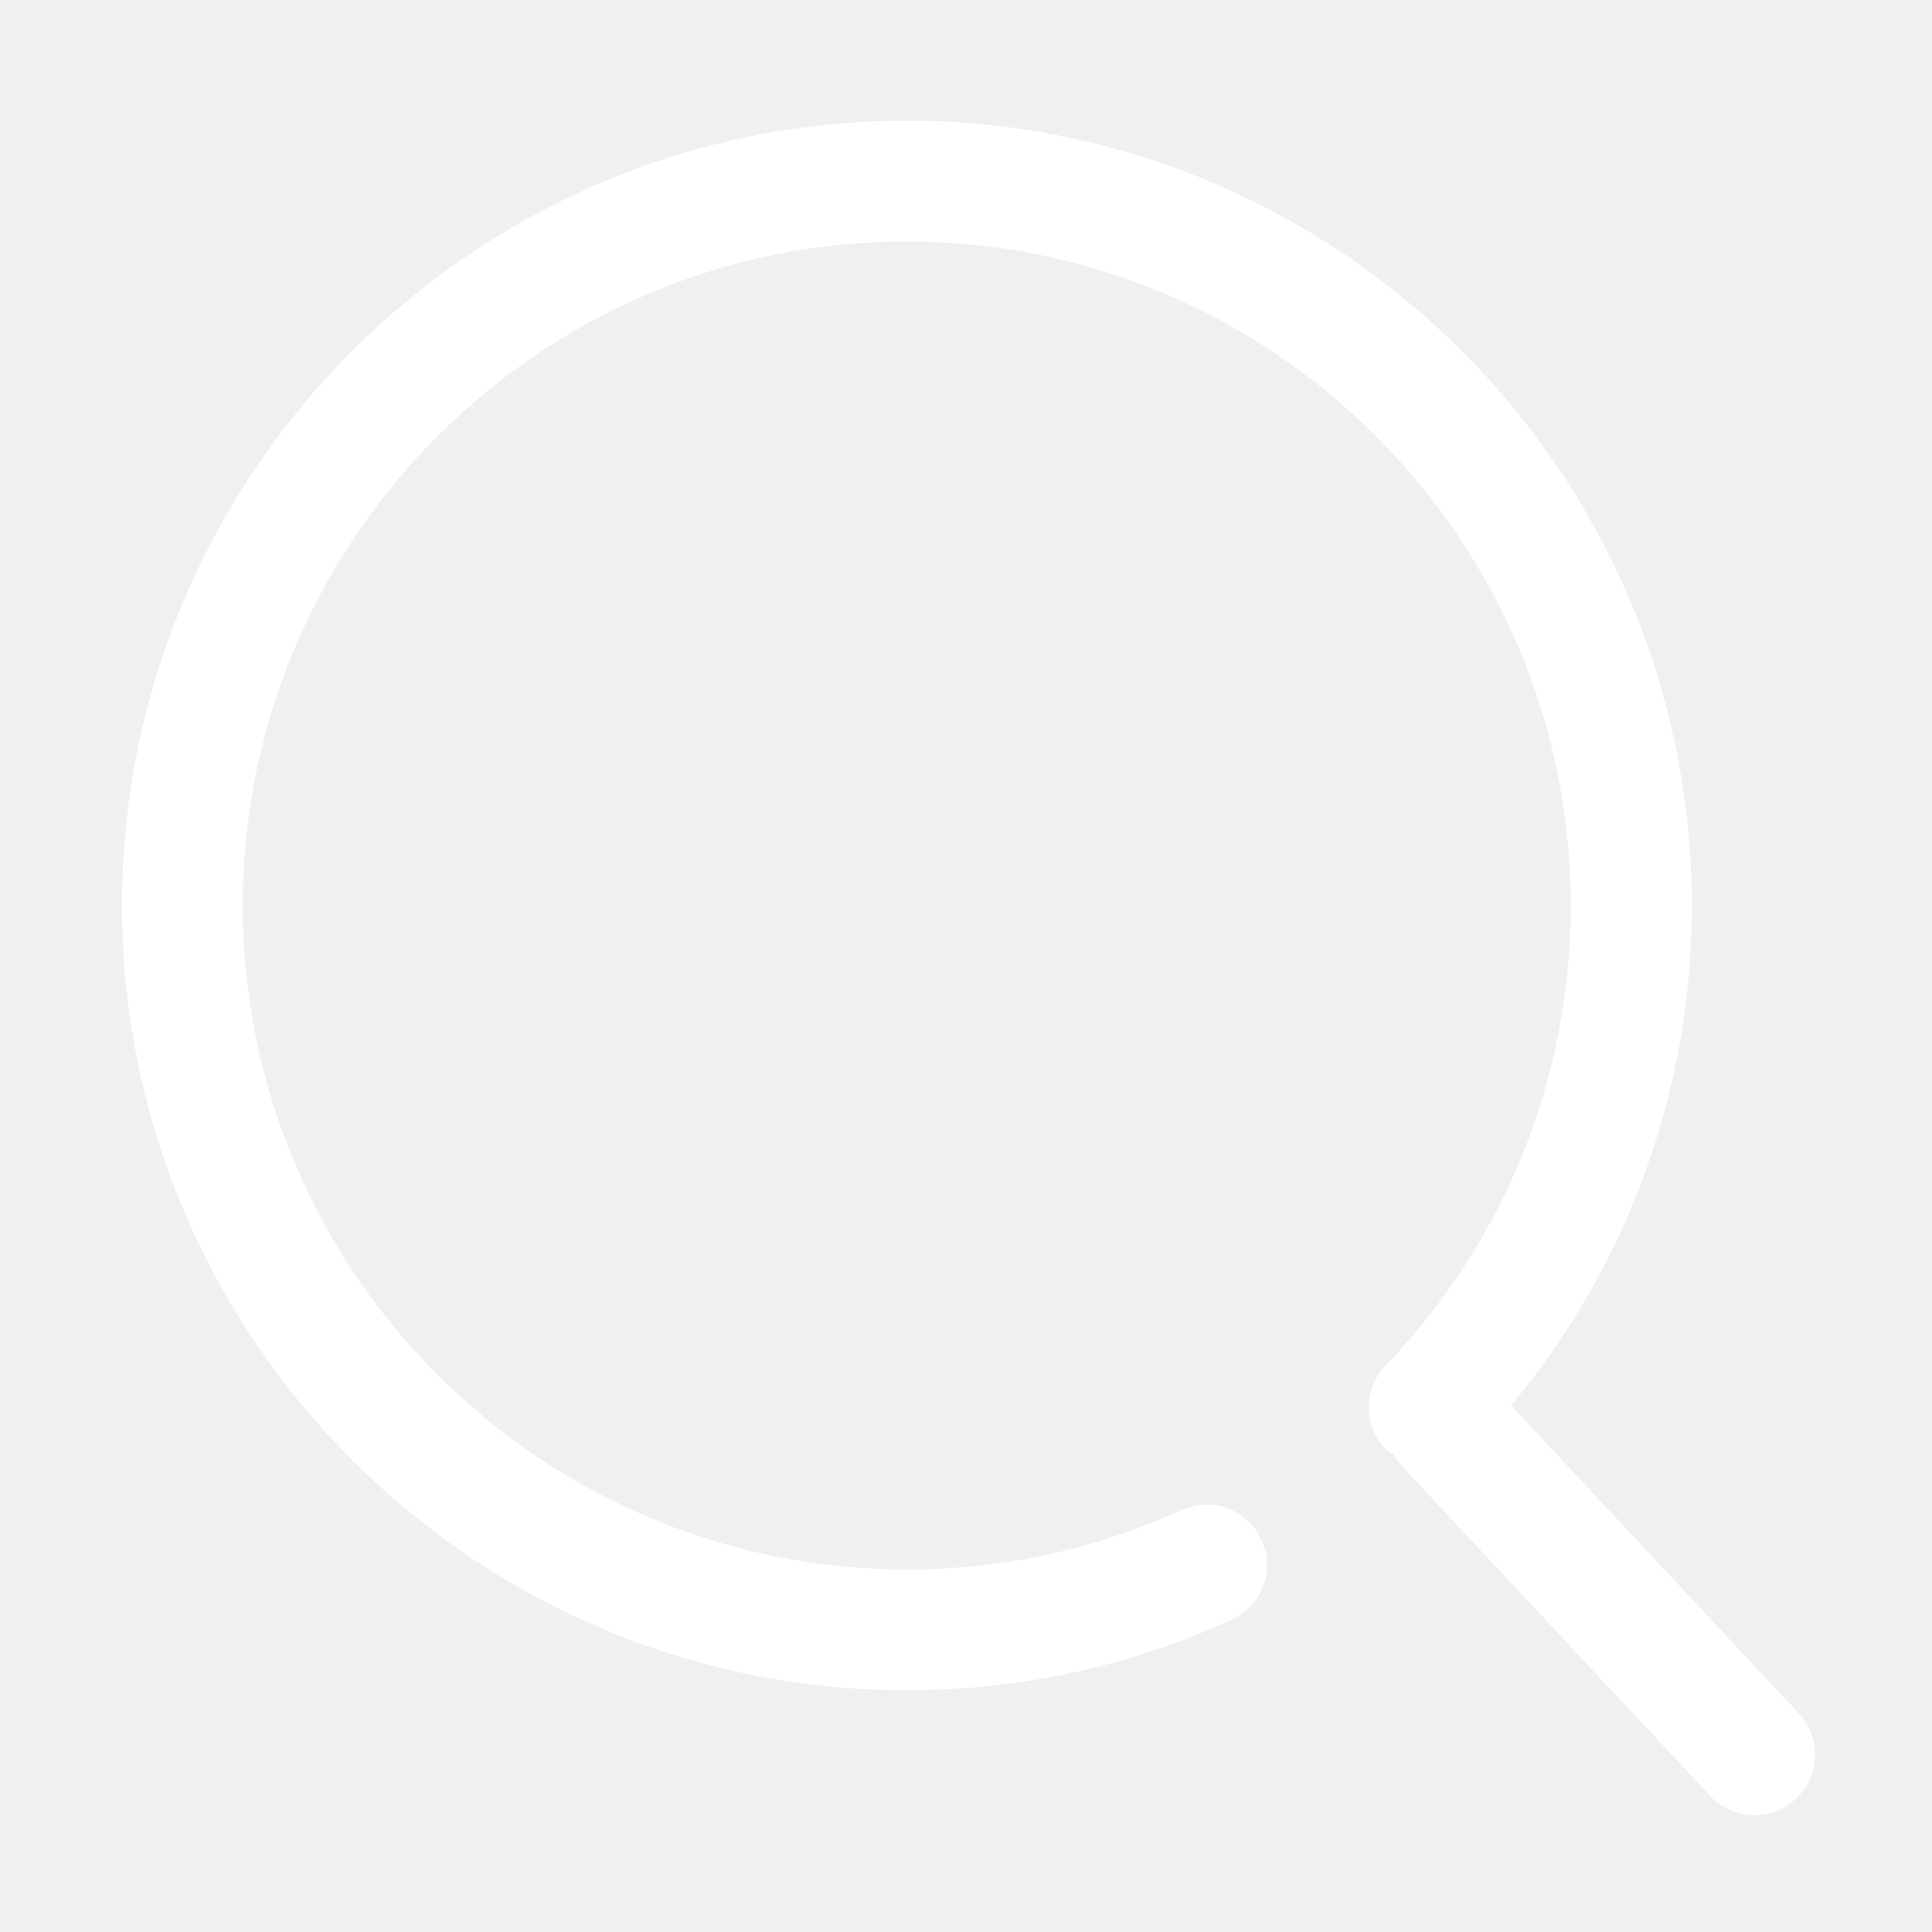
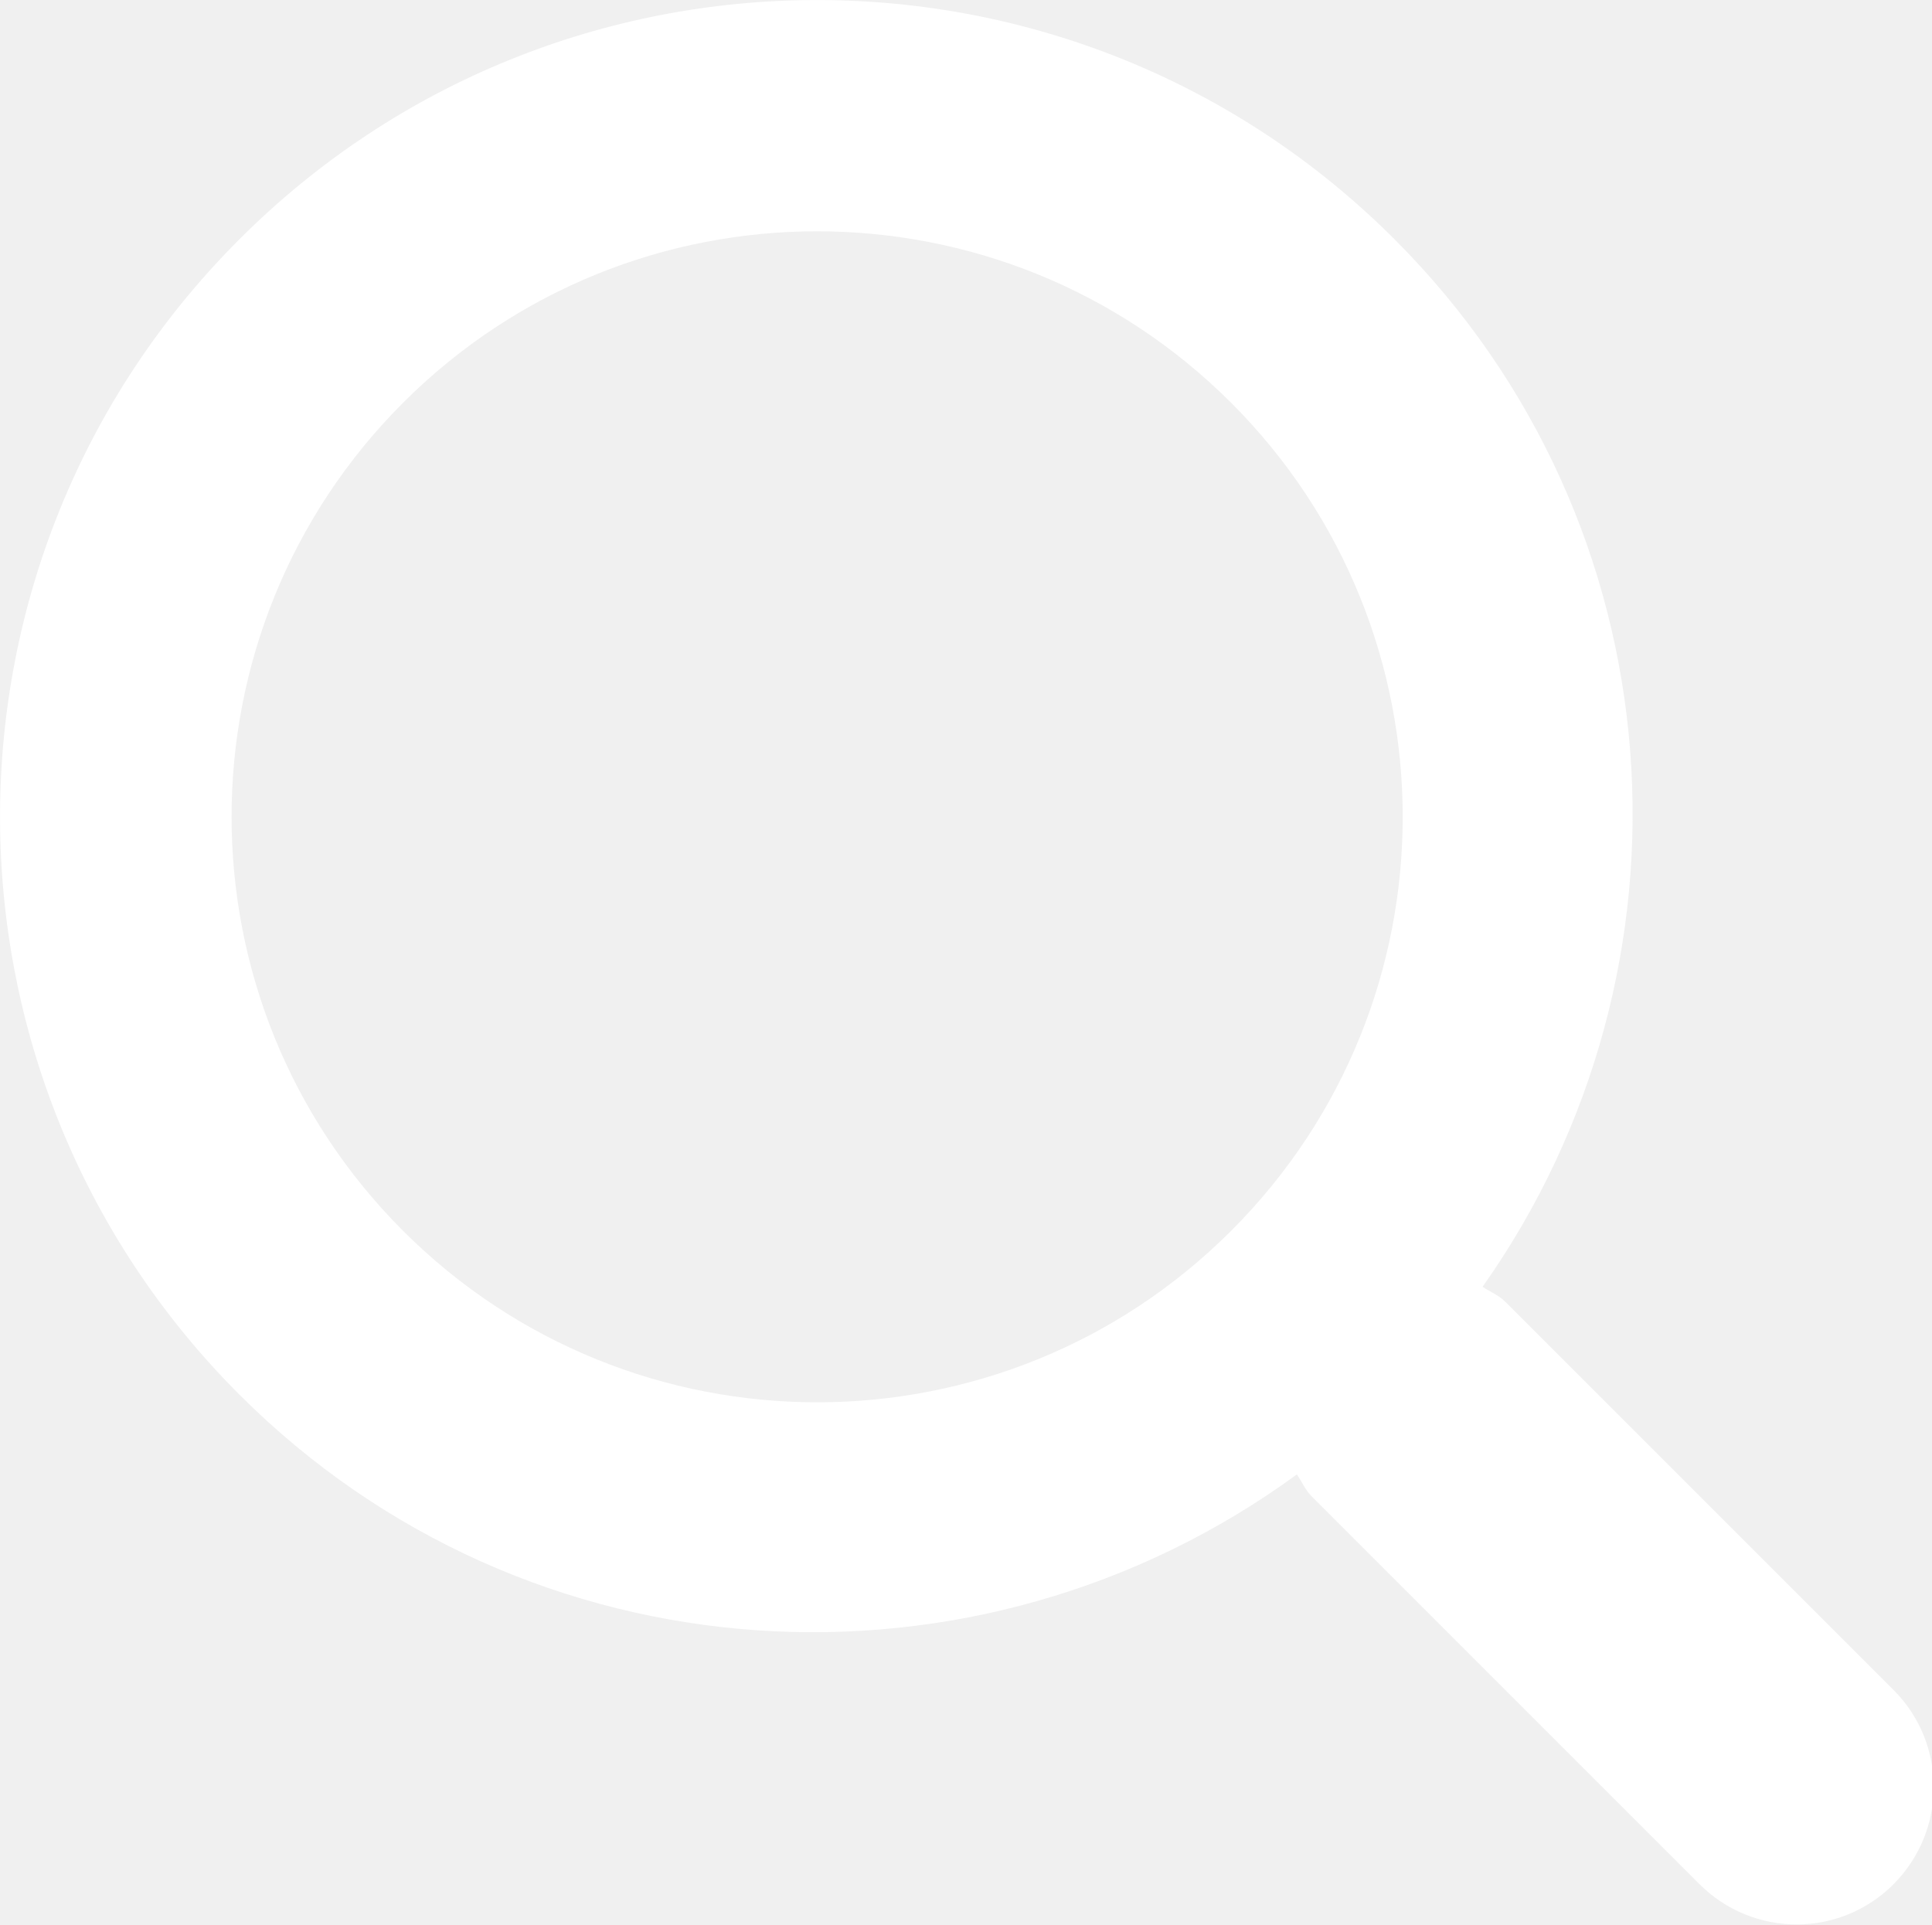
- <svg xmlns="http://www.w3.org/2000/svg" t="1586594269577" class="icon" viewBox="0 0 1024 1024" version="1.1" p-id="1182" width="100%" height="100%" fill="white">
-   <defs>
-     <style type="text/css" />
-   </defs>
-   <path d="M953.474 908.235l-152.577-163.241c61.925-74.482 95.812-167.37 95.812-265.074 0-229.295-186.635-415.93-416.102-415.93-229.295 0-415.93 186.635-415.93 415.93s186.635 415.93 415.93 415.93c60.033 0 118.002-12.557 172.186-37.327 16.169-7.397 23.222-26.318 15.825-42.315-7.397-16.169-26.318-23.222-42.315-15.825-45.928 20.814-94.952 31.479-145.696 31.479-194.032 0-351.941-157.909-351.941-351.941 0-194.032 157.909-351.941 351.941-351.941 194.032 0 351.941 157.909 351.941 351.941 0 91.339-34.919 177.863-98.048 243.744-12.213 12.729-11.869 33.027 0.86 45.24 1.032 0.86 2.236 1.204 3.268 2.064 0.86 1.204 1.376 2.752 2.408 3.956l165.478 177.003c6.193 6.709 14.793 10.149 23.394 10.149 7.913 0 15.653-2.924 21.846-8.601C964.827 941.433 965.515 921.136 953.474 908.235z" p-id="1183" />
+ <svg xmlns="http://www.w3.org/2000/svg" t="1683791038435" class="icon" viewBox="0 0 1028 1024" version="1.1" p-id="6423" width="200.781" height="200">
+   <path d="M1007.548 899.256L801.044 692.754c-3.578-3.578-8.033-5.33-12.195-8.033C908.823 515.092 893.927 279.234 742.042 127.35c-169.701-169.775-444.918-169.775-614.693 0-169.775 169.701-169.775 444.845 0 614.693 153.563 153.564 392.635 166.708 562.702 42.499 2.702 3.87 4.381 8.105 7.74 11.537L904.296 1002.582c28.625 28.552 74.774 28.552 103.253 0 28.478-28.624 28.478-74.847 0-103.325zM655.074 654.927c-121.654 121.655-318.885 121.655-440.611 0-121.654-121.653-121.654-318.957 0-440.61s318.885-121.654 440.611 0c121.727 121.727 121.727 318.958 0 440.611z" p-id="6424" fill="#ffffff" />
</svg>
